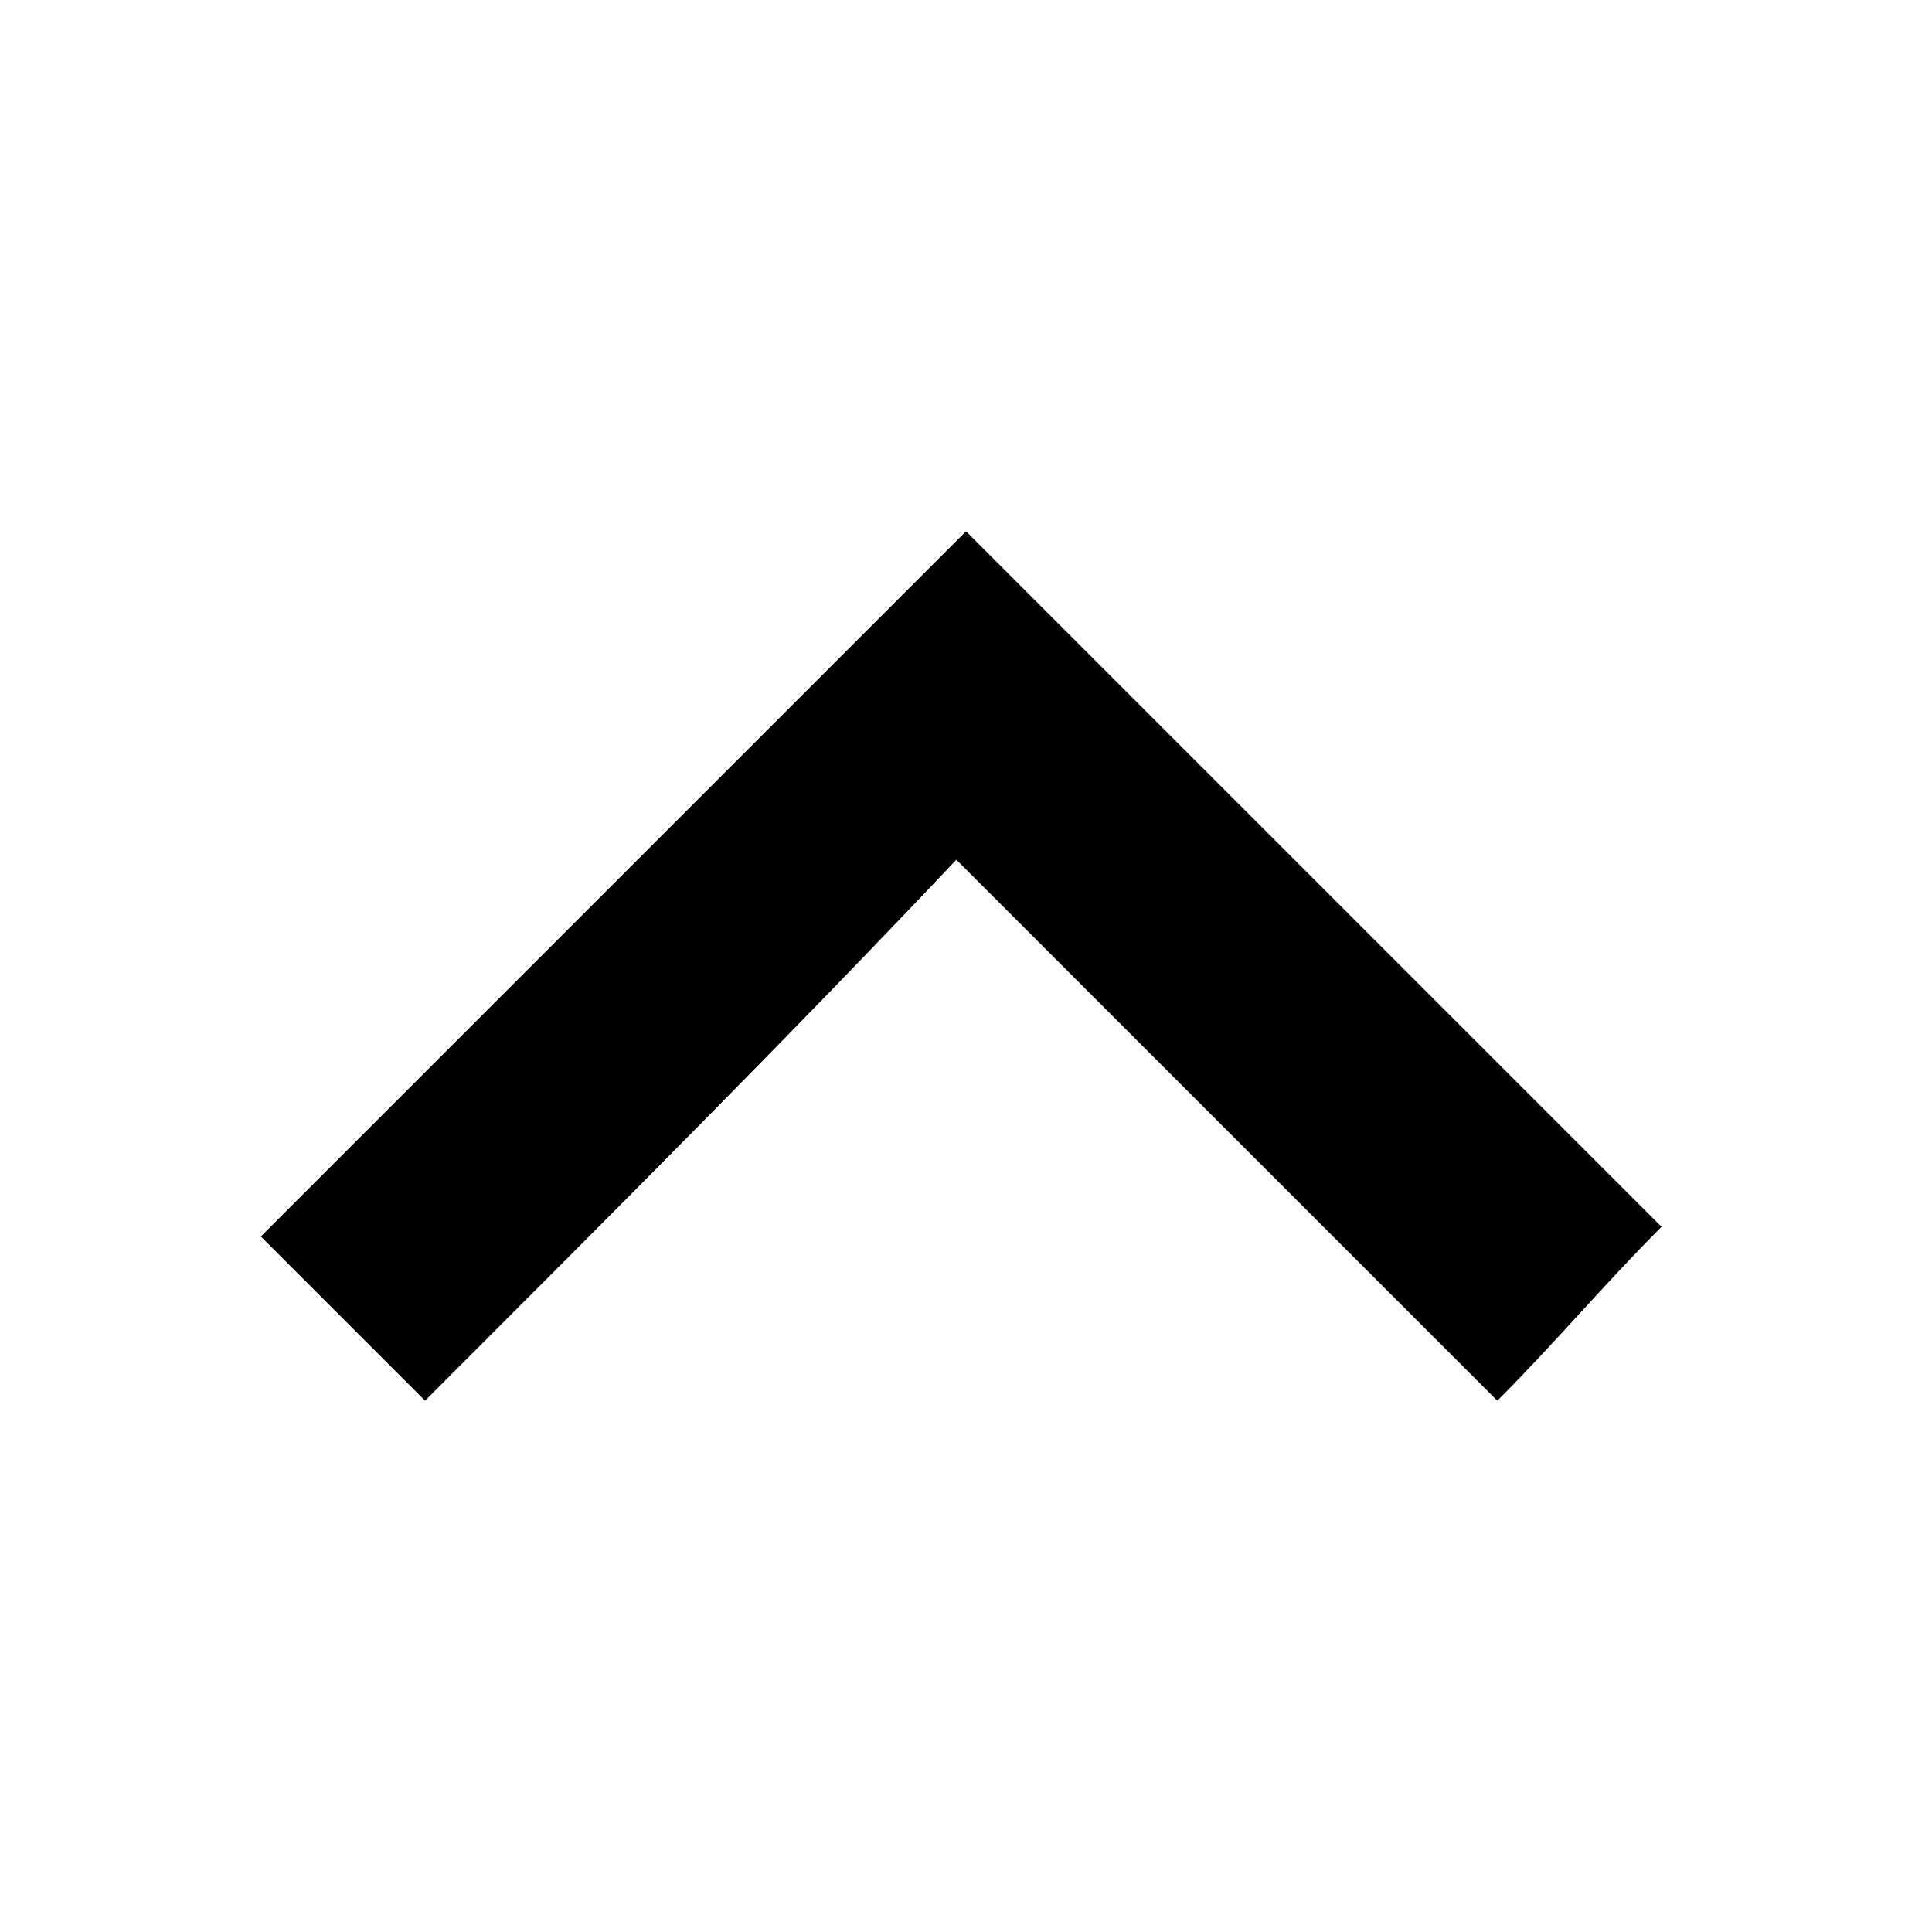
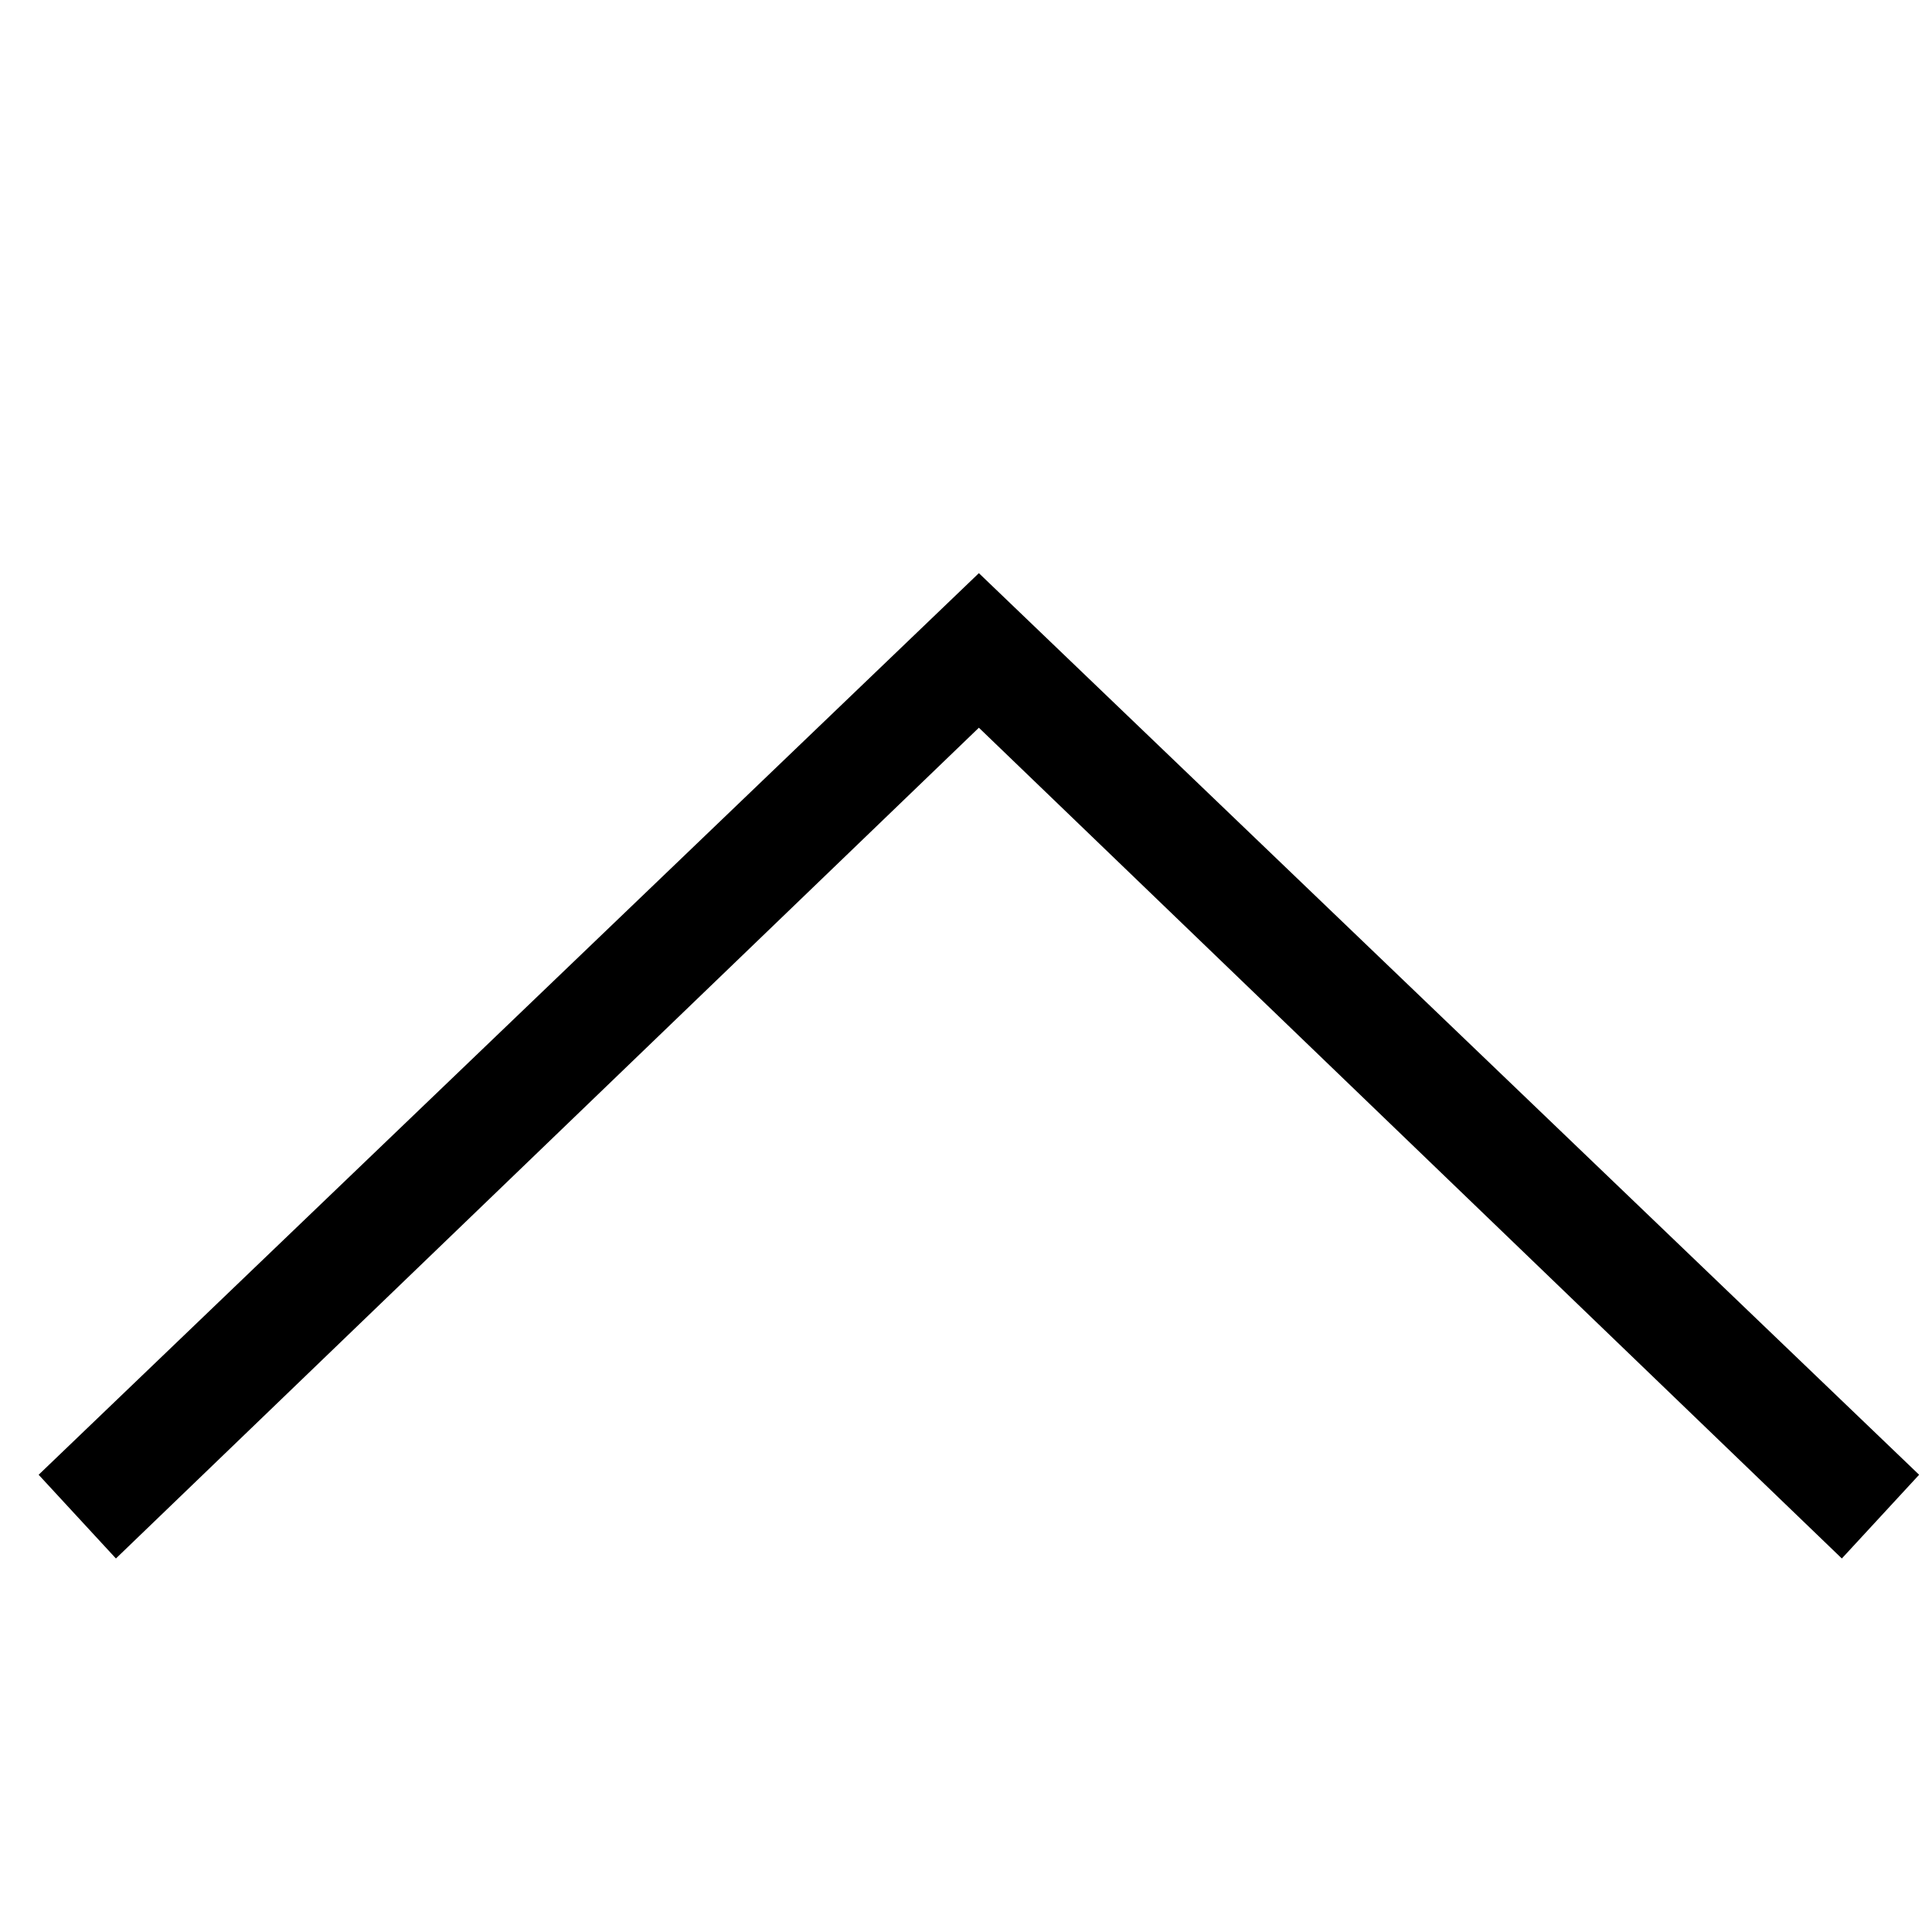
- <svg xmlns="http://www.w3.org/2000/svg" version="1.1" id="Layer_1" x="0px" y="0px" viewBox="0 0 20 20" style="enable-background:new 0 0 20 20;" xml:space="preserve">
-   <path d="M4.4,14.5c-0.6-0.6-1.1-1.1-1.7-1.7C5,10.5,7.3,8.2,9.6,5.9L10,5.5l0,0l0,0c2.4,2.4,4.8,4.8,7.2,7.2  c-0.6,0.6-1.1,1.2-1.7,1.8c-1.9-1.9-3.7-3.7-5.6-5.6C8.2,10.7,6.3,12.6,4.4,14.5z" />
+ <svg xmlns="http://www.w3.org/2000/svg" version="1.1" id="Layer_1" x="0px" y="0px" viewBox="0 0 30 30" style="enable-background:new 0 0 30 30;" xml:space="preserve">
+   <path d="M29.8,22.9l-14.6-14l-14.6,14l1.2,1.3l13.4-12.9l13.4,12.9L29.8,22.9z" />
</svg>
